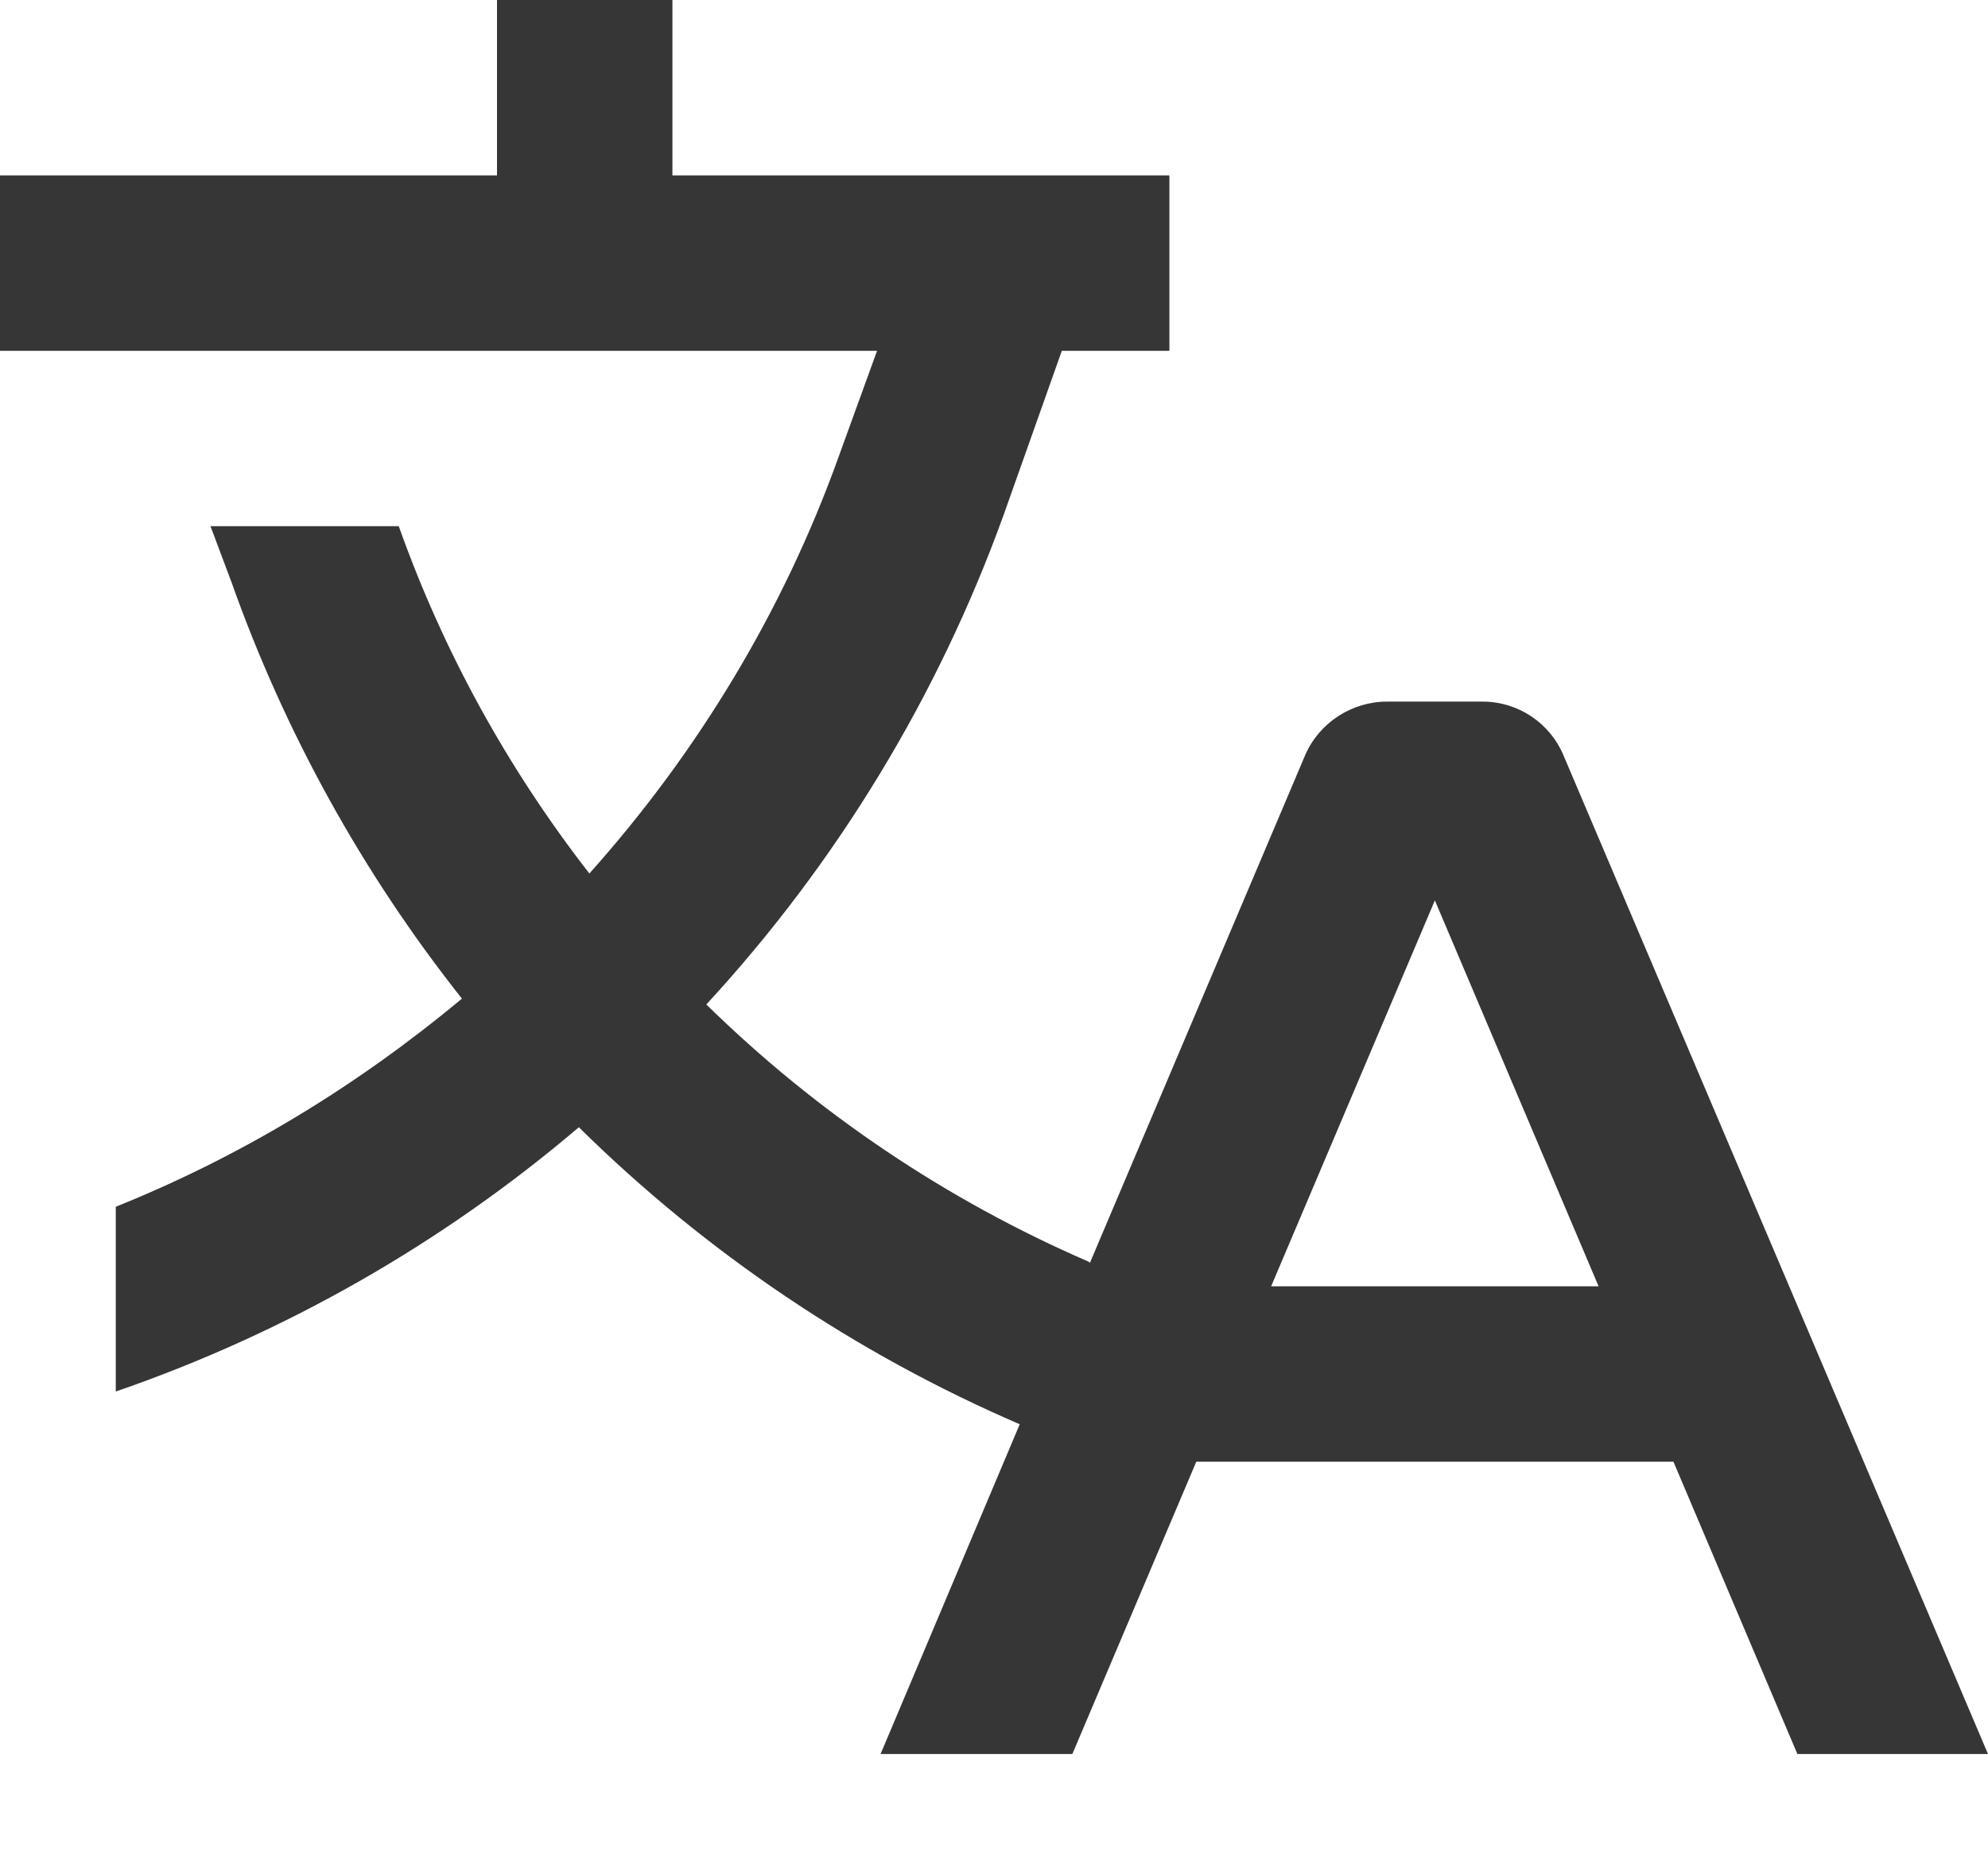
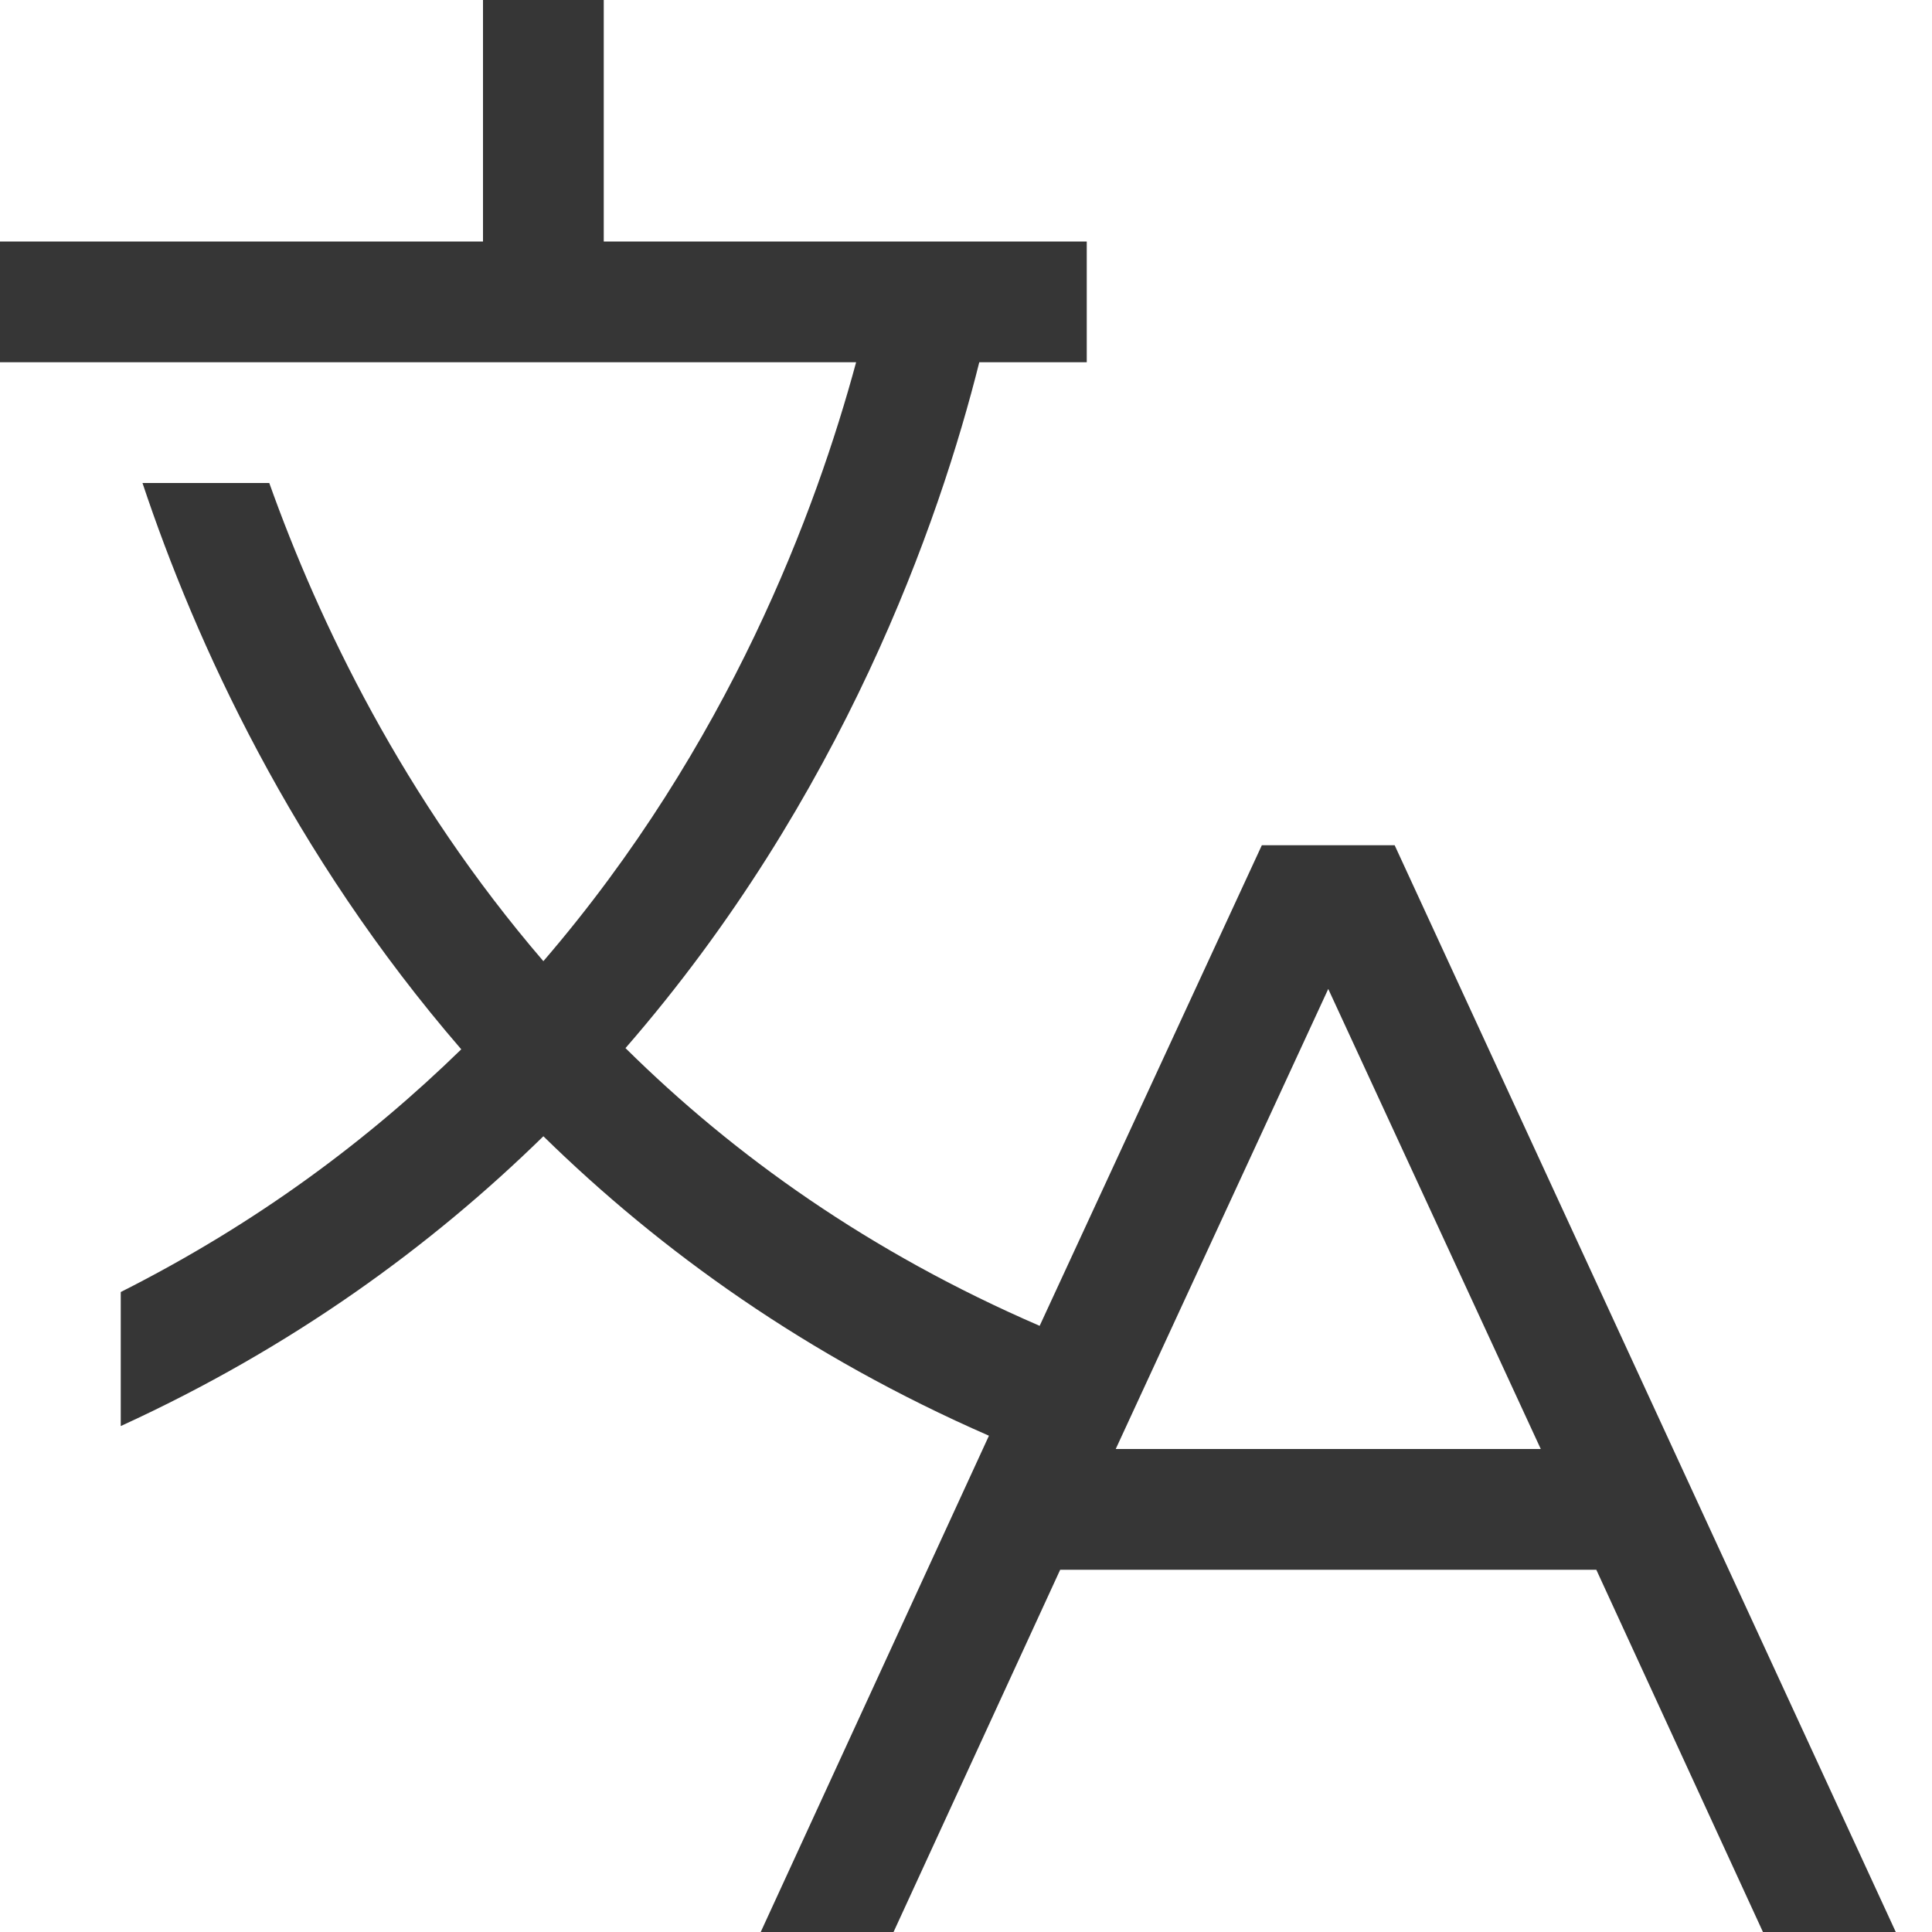
- <svg xmlns="http://www.w3.org/2000/svg" width="17" height="16">
+ <svg xmlns="http://www.w3.org/2000/svg" width="16" height="16" version="1.1">
  <g class="layer">
-     <path d="m15.37,15l1.63,0l-3.63,-8.54a0.75,0.75 0 0 0 -0.69,-0.46l-0.82,0c-0.3,0 -0.58,0.18 -0.7,0.46l-1.84,4.34l-0.01,-0.01a10.8,10.8 0 0 1 -3.27,-2.2a12.38,12.38 0 0 0 2.54,-4.18l0.5,-1.41l0.92,0l0,-1.5l-4.25,0l0,-1.5l-1.5,0l0,1.5l-4.25,0l0,1.5l7.5,0l-0.33,0.91c-0.47,1.31 -1.2,2.52 -2.13,3.56c-0.7,-0.9 -1.25,-1.9 -1.63,-2.97l-1.61,0l0.18,0.48a12.43,12.43 0 0 0 1.97,3.56c-0.9,0.75 -1.89,1.35 -2.96,1.78l0,1.58a12.3,12.3 0 0 0 3.96,-2.26a12.31,12.31 0 0 0 3.77,2.54l-1.19,2.82l1.64,0l1.06,-2.5l4.08,0l1.06,2.5zm-4.5,-4l1.4,-3.3l1.4,3.3l-2.8,0z" fill="#363636" fill-rule="nonzero" id="svg_1" />
+     <path d="m4,0l0,2l-4,0l0,1l7.09,0c-0.33,1.22 -1.05,3.17 -2.59,4.96c-1.16,-1.35 -1.86,-2.81 -2.27,-3.96l-1.05,0c0.44,1.32 1.24,3.07 2.64,4.69c-0.77,0.75 -1.69,1.44 -2.82,2.01l0,1.11c1.42,-0.65 2.57,-1.49 3.5,-2.4c0.97,0.95 2.18,1.82 3.69,2.48l-1.89,4.11l1.1,0l1.38,-3l4.44,0l1.38,3l1.1,0l-4.15,-9l0,0l-1.1,0l-1.84,3.98c-1.41,-0.61 -2.53,-1.41 -3.43,-2.3c1.8,-2.07 2.6,-4.36 2.93,-5.68l0.89,0l0,-1l-4,0l0,-2l-1,0zm7,8.19l1.76,3.81l-3.52,0l1.76,-3.81z" fill="#363636" id="svg_1" />
  </g>
</svg>
